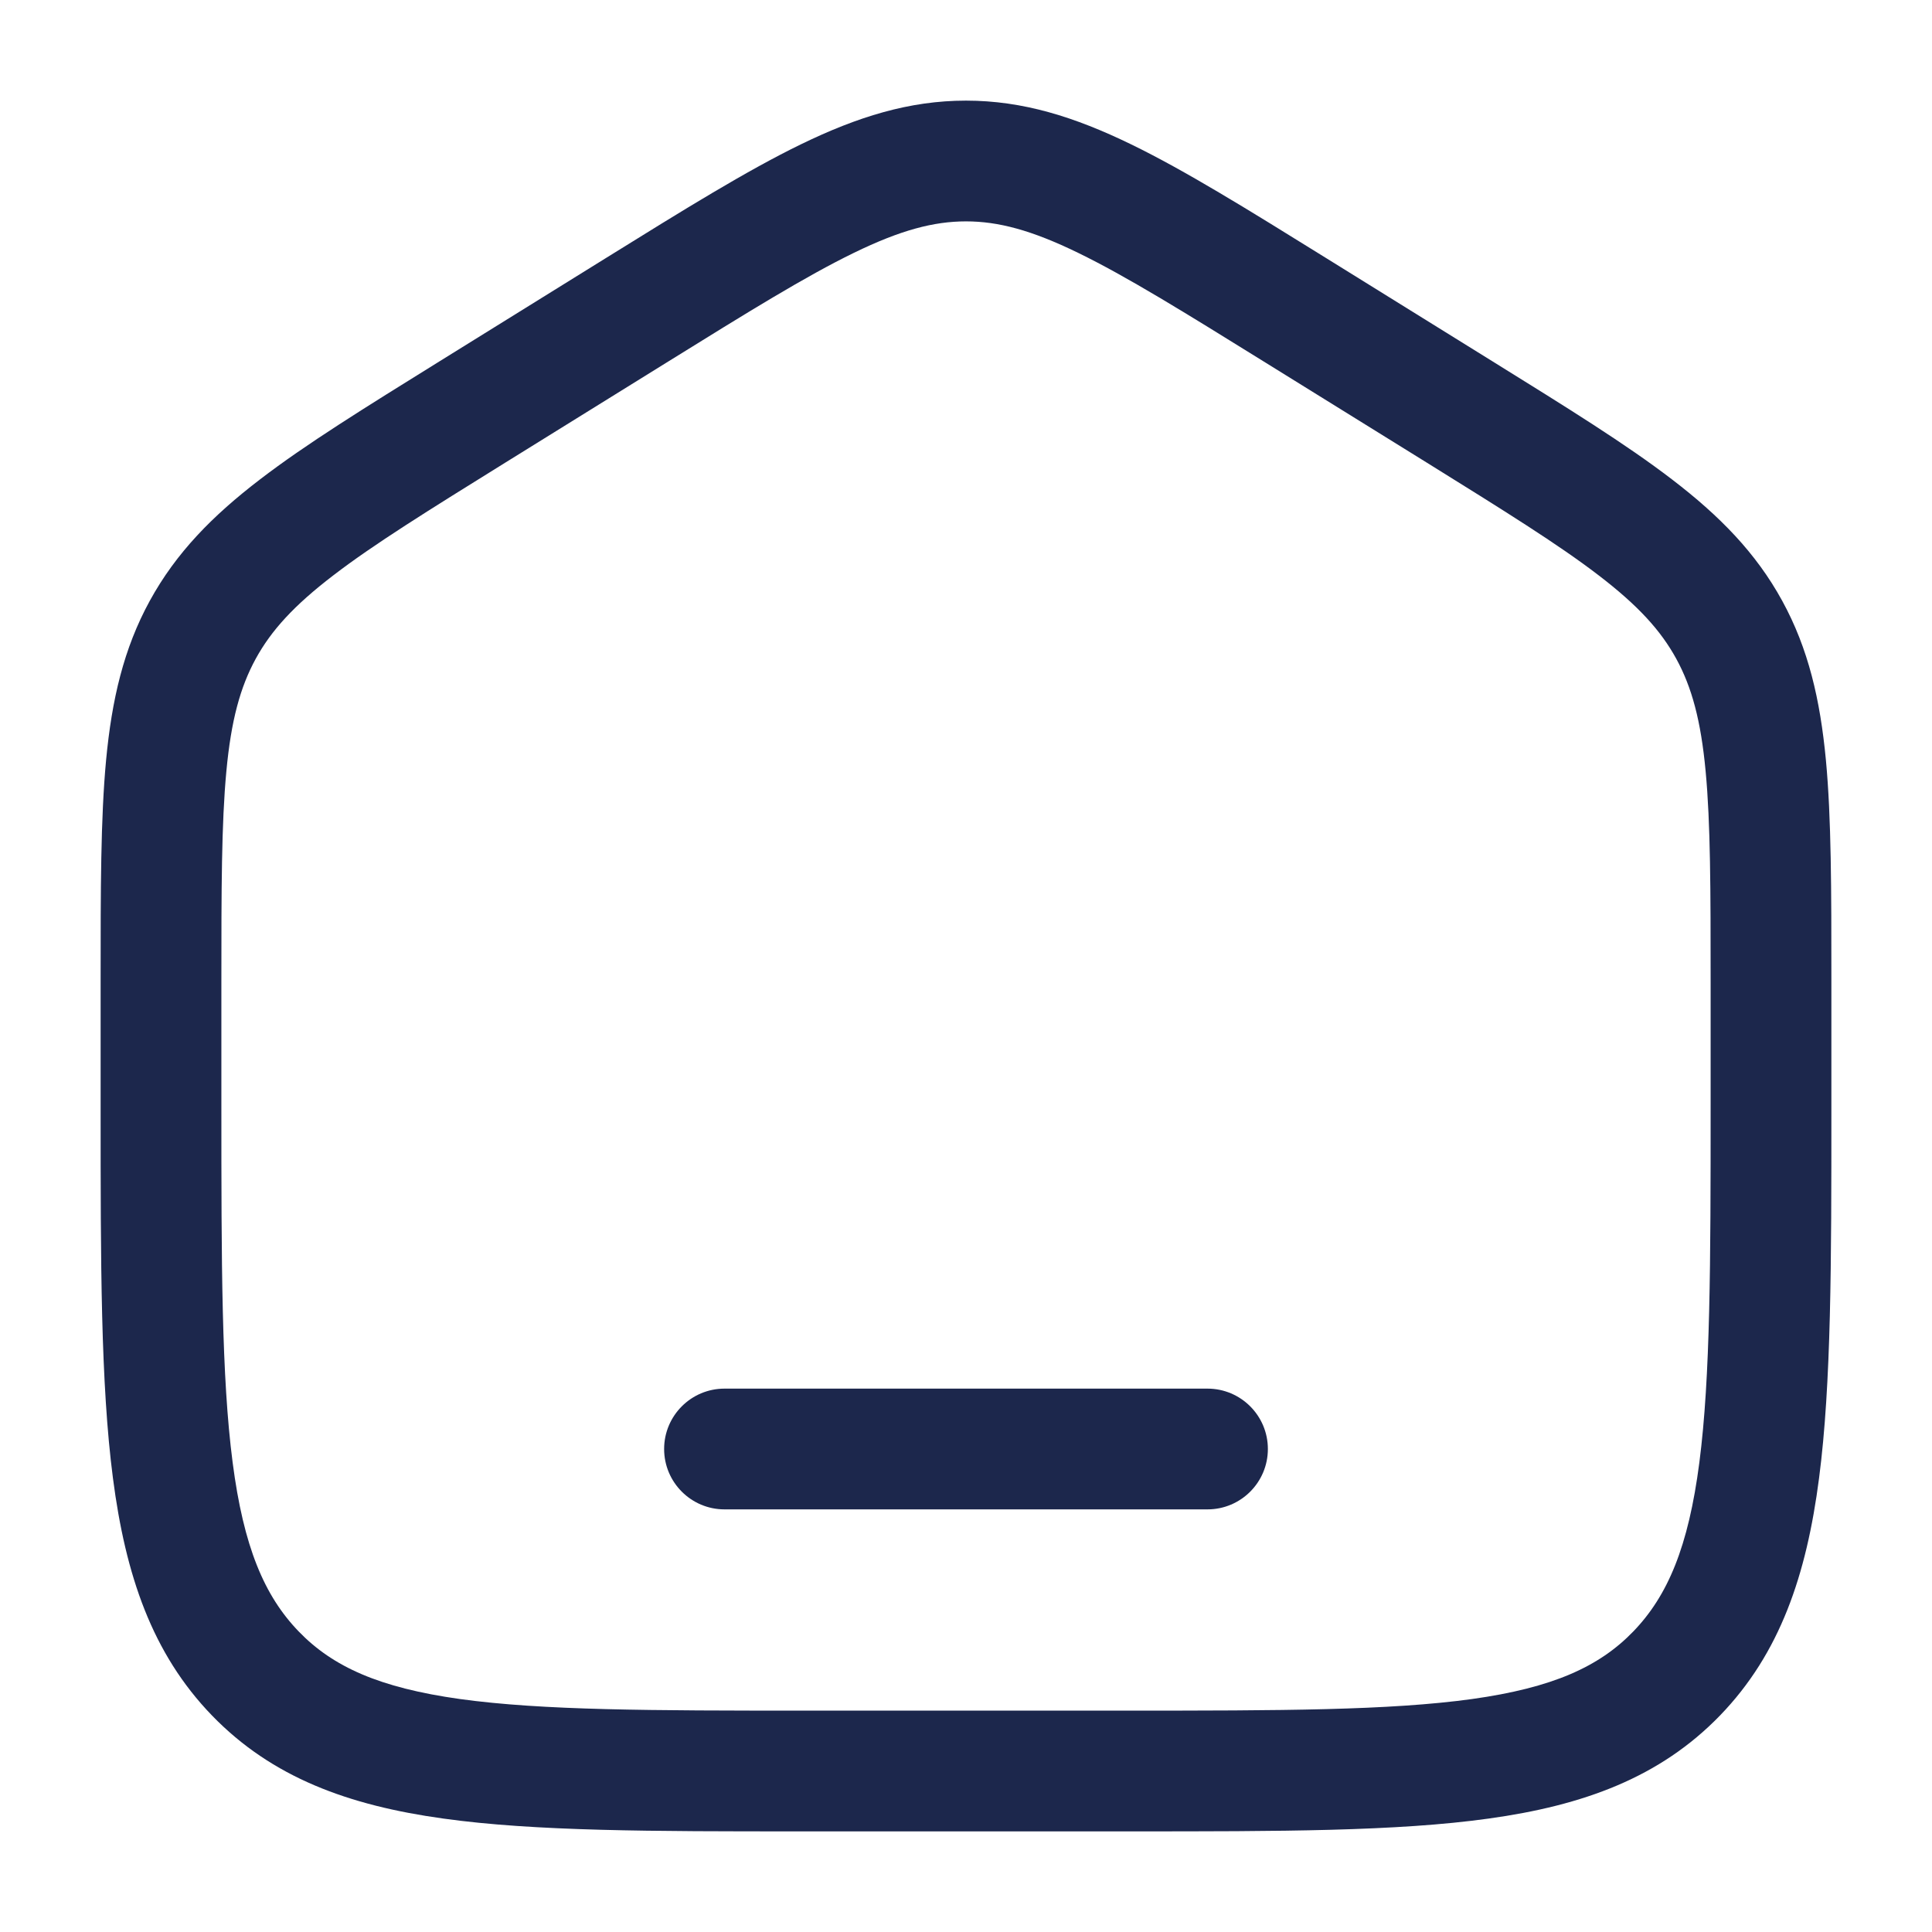
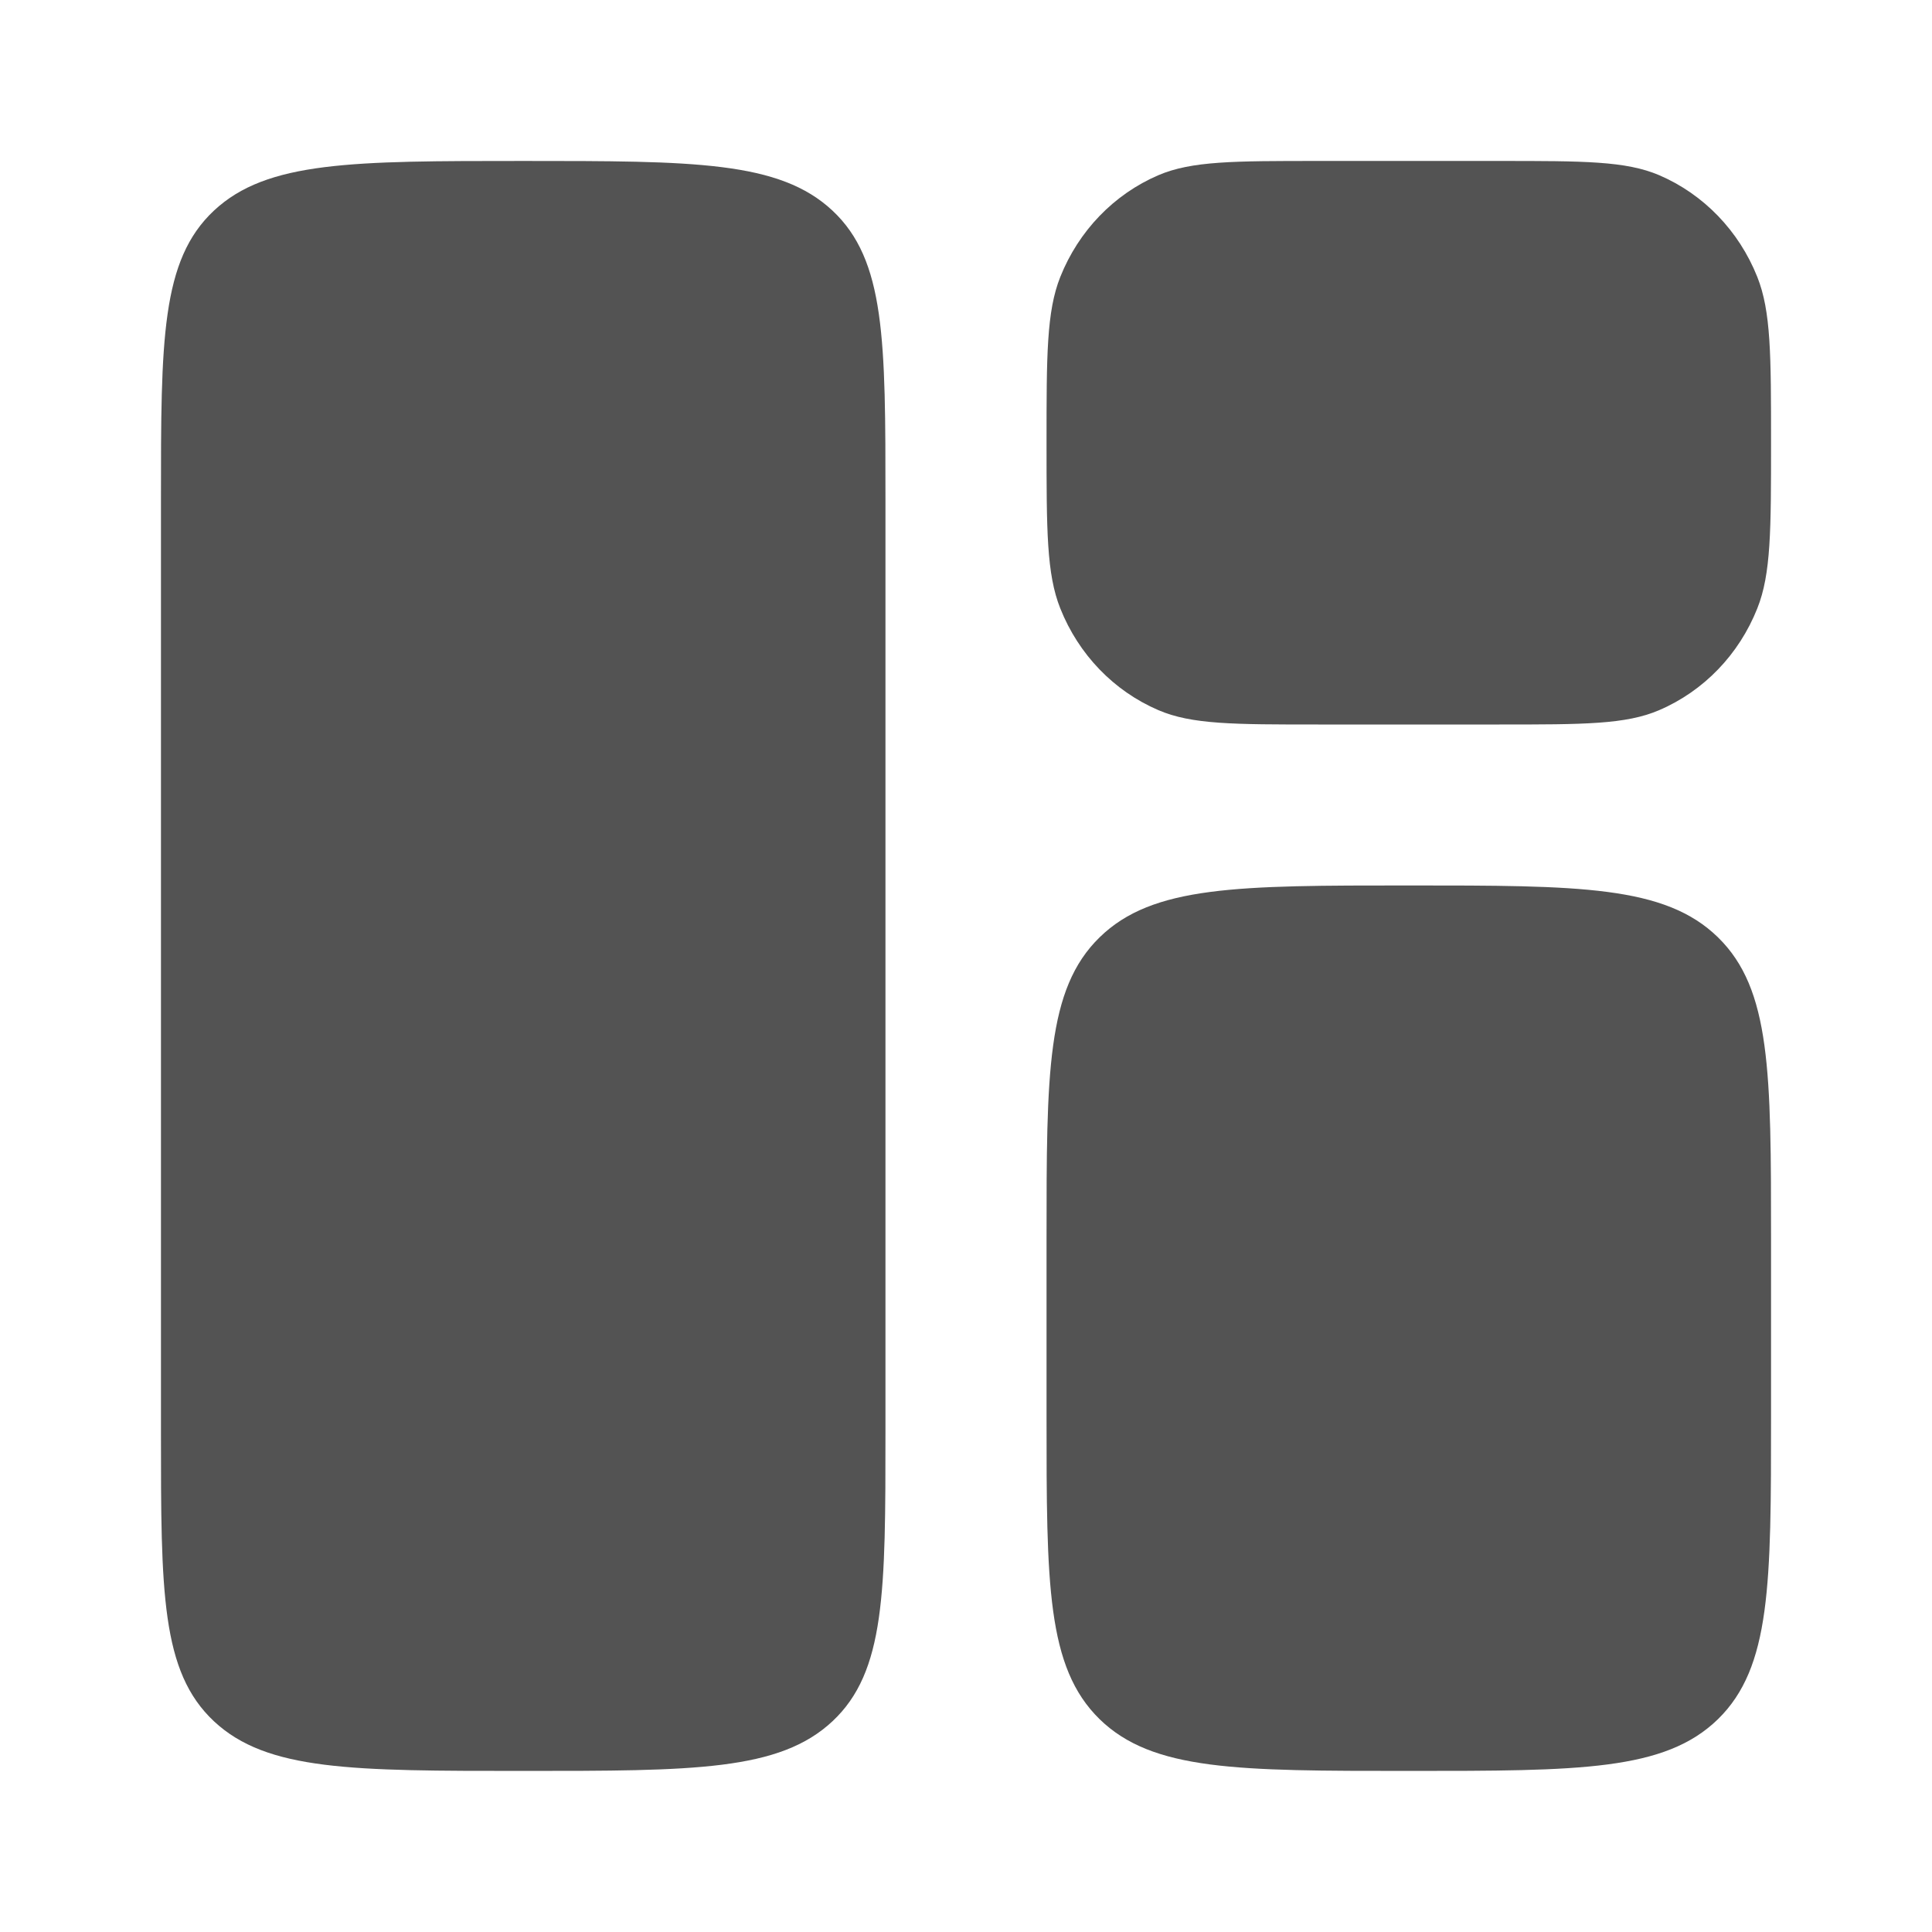
- <svg xmlns="http://www.w3.org/2000/svg" width="24" height="24" viewBox="0 0 24 24" fill="none">
-   <path d="M9 17.25C8.586 17.25 8.25 17.586 8.25 18C8.25 18.414 8.586 18.75 9 18.75H15C15.414 18.75 15.75 18.414 15.75 18C15.75 17.586 15.414 17.25 15 17.25H9Z" fill="#1C274C" />
-   <path fill-rule="evenodd" clip-rule="evenodd" d="M12 1.25C11.292 1.25 10.649 1.453 9.951 1.792C9.276 2.12 8.496 2.604 7.523 3.208L5.456 4.491C4.535 5.063 3.797 5.52 3.229 5.956C2.64 6.407 2.188 6.866 1.861 7.463C1.535 8.058 1.389 8.692 1.318 9.441C1.25 10.166 1.25 11.054 1.25 12.167V13.78C1.25 15.684 1.25 17.187 1.403 18.362C1.559 19.567 1.889 20.54 2.632 21.309C3.38 22.082 4.33 22.428 5.508 22.591C6.648 22.75 8.106 22.75 9.942 22.75H14.058C15.894 22.75 17.352 22.75 18.492 22.591C19.669 22.428 20.62 22.082 21.368 21.309C22.111 20.54 22.441 19.567 22.597 18.362C22.75 17.187 22.75 15.684 22.75 13.78V12.167C22.75 11.054 22.75 10.166 22.682 9.441C22.611 8.692 22.465 8.058 22.139 7.463C21.812 6.866 21.36 6.407 20.771 5.956C20.203 5.52 19.465 5.063 18.544 4.491L16.477 3.208C15.504 2.604 14.724 2.12 14.049 1.792C13.351 1.453 12.708 1.25 12 1.25ZM8.28 4.504C9.295 3.874 10.009 3.432 10.607 3.141C11.188 2.858 11.6 2.75 12 2.75C12.4 2.75 12.812 2.858 13.393 3.141C13.991 3.432 14.705 3.874 15.72 4.504L17.721 5.745C18.681 6.342 19.356 6.761 19.859 7.147C20.349 7.522 20.63 7.831 20.823 8.183C21.016 8.536 21.129 8.949 21.188 9.581C21.249 10.229 21.25 11.046 21.25 12.204V13.725C21.25 15.696 21.248 17.101 21.11 18.168C20.974 19.216 20.717 19.824 20.289 20.267C19.865 20.706 19.287 20.966 18.286 21.106C17.26 21.248 15.908 21.25 14 21.25H10C8.092 21.25 6.74 21.248 5.714 21.106C4.713 20.966 4.135 20.706 3.711 20.267C3.283 19.824 3.026 19.216 2.89 18.168C2.751 17.101 2.75 15.696 2.75 13.725V12.204C2.75 11.046 2.751 10.229 2.812 9.581C2.871 8.949 2.984 8.536 3.177 8.183C3.37 7.831 3.651 7.522 4.141 7.147C4.644 6.761 5.319 6.342 6.28 5.745L8.28 4.504Z" fill="#1C274C" />
+ <svg xmlns="http://www.w3.org/2000/svg" width="16" height="16" viewBox="0 0 16 16" fill="none">
+   <g id="Bold / Settings, Fine Tuning / Widget 5">
+     <path id="Rectangle 1880" d="M1.333 4.14C1.333 2.817 1.333 2.155 1.772 1.744C2.212 1.333 2.919 1.333 4.333 1.333C5.747 1.333 6.454 1.333 6.894 1.744C7.333 2.155 7.333 2.817 7.333 4.14V11.859C7.333 13.183 7.333 13.844 6.894 14.255C6.454 14.666 5.747 14.666 4.333 14.666C2.919 14.666 2.212 14.666 1.772 14.255C1.333 13.844 1.333 13.183 1.333 11.859V4.14Z" fill="#535353" />
+     <path id="Rectangle 1884" d="M8.667 10.266C8.667 8.884 8.667 8.192 9.106 7.763C9.546 7.333 10.253 7.333 11.667 7.333C13.081 7.333 13.788 7.333 14.228 7.763C14.667 8.192 14.667 8.884 14.667 10.266V11.733C14.667 13.116 14.667 13.807 14.228 14.237C13.788 14.666 13.081 14.666 11.667 14.666C10.253 14.666 9.546 14.666 9.106 14.237C8.667 13.807 8.667 13.116 8.667 11.733V10.266Z" fill="#535353" />
+     <path id="Rectangle 1881" d="M8.667 3.666C8.667 2.942 8.667 2.579 8.781 2.293C8.933 1.912 9.225 1.609 9.593 1.451C9.869 1.333 10.218 1.333 10.917 1.333H12.417C13.116 1.333 13.465 1.333 13.741 1.451C14.109 1.609 14.401 1.912 14.553 2.293C14.667 2.579 14.667 2.942 14.667 3.666C14.667 4.391 14.667 4.754 14.553 5.039C14.401 5.421 14.109 5.723 13.741 5.881C13.465 6 13.116 6 12.417 6H10.917C10.218 6 9.869 6 9.593 5.881C9.225 5.723 8.933 5.421 8.781 5.039C8.667 4.754 8.667 4.391 8.667 3.666Z" fill="#535353" />
+   </g>
</svg>
